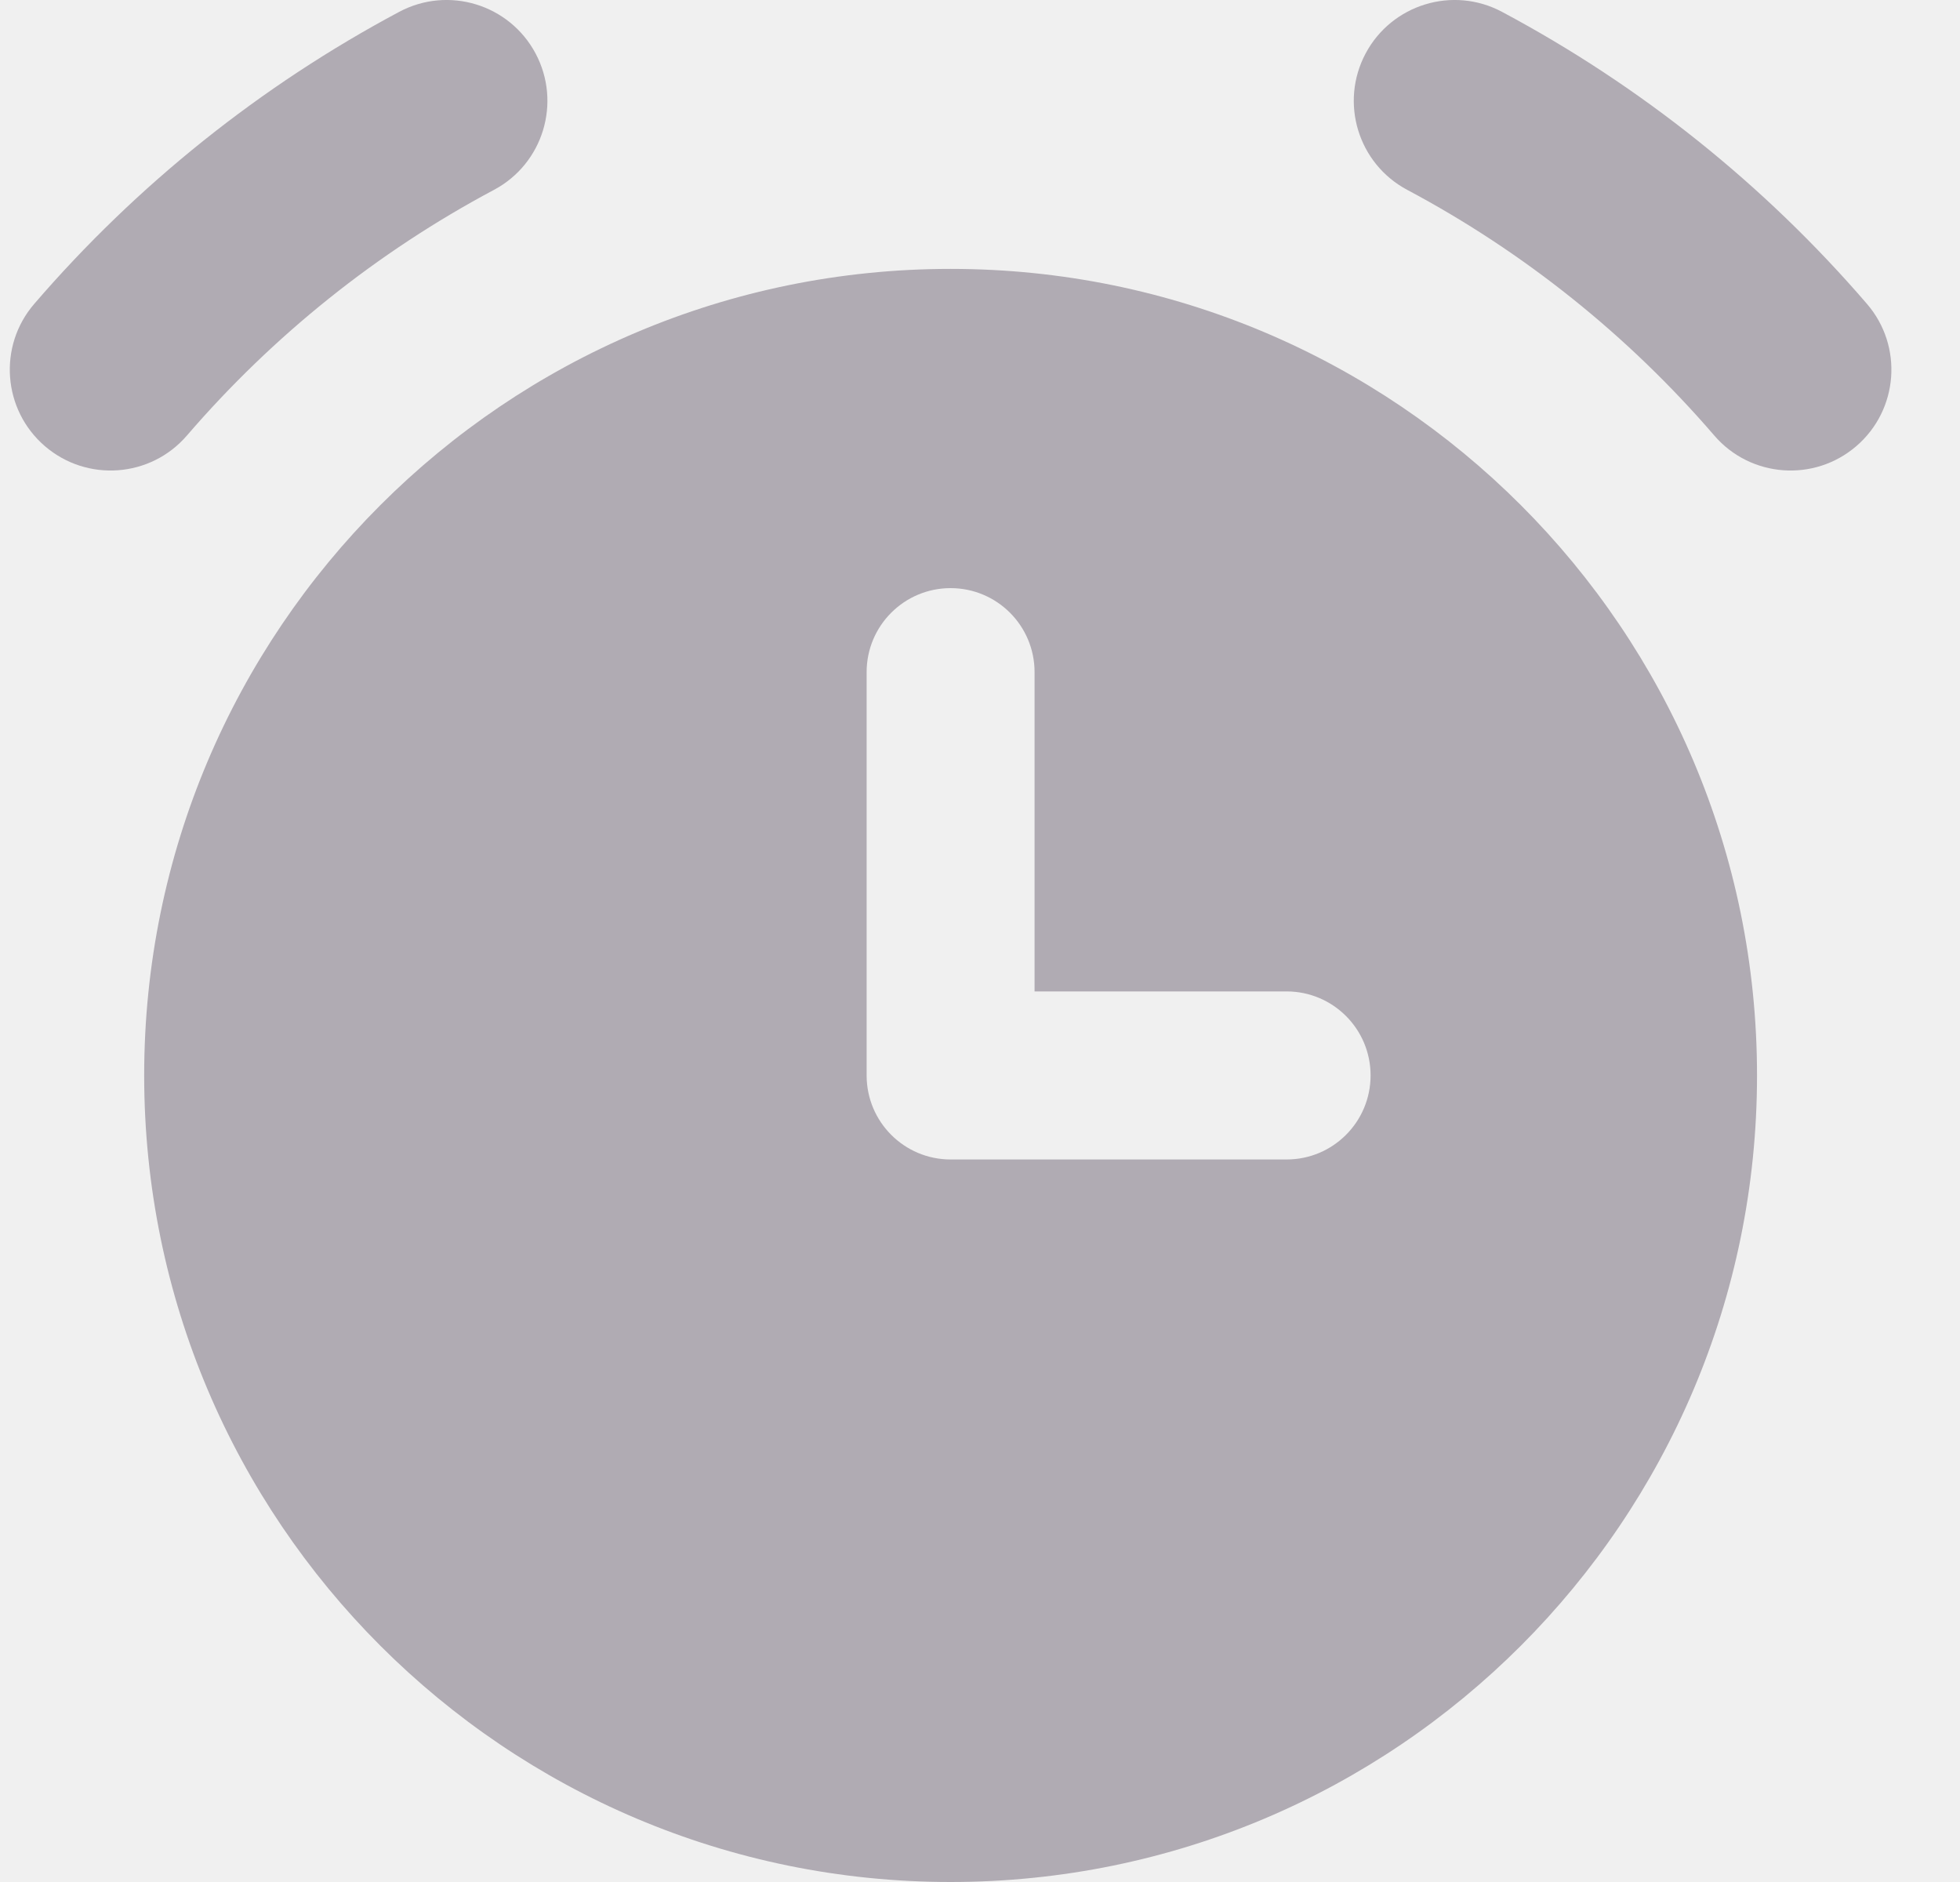
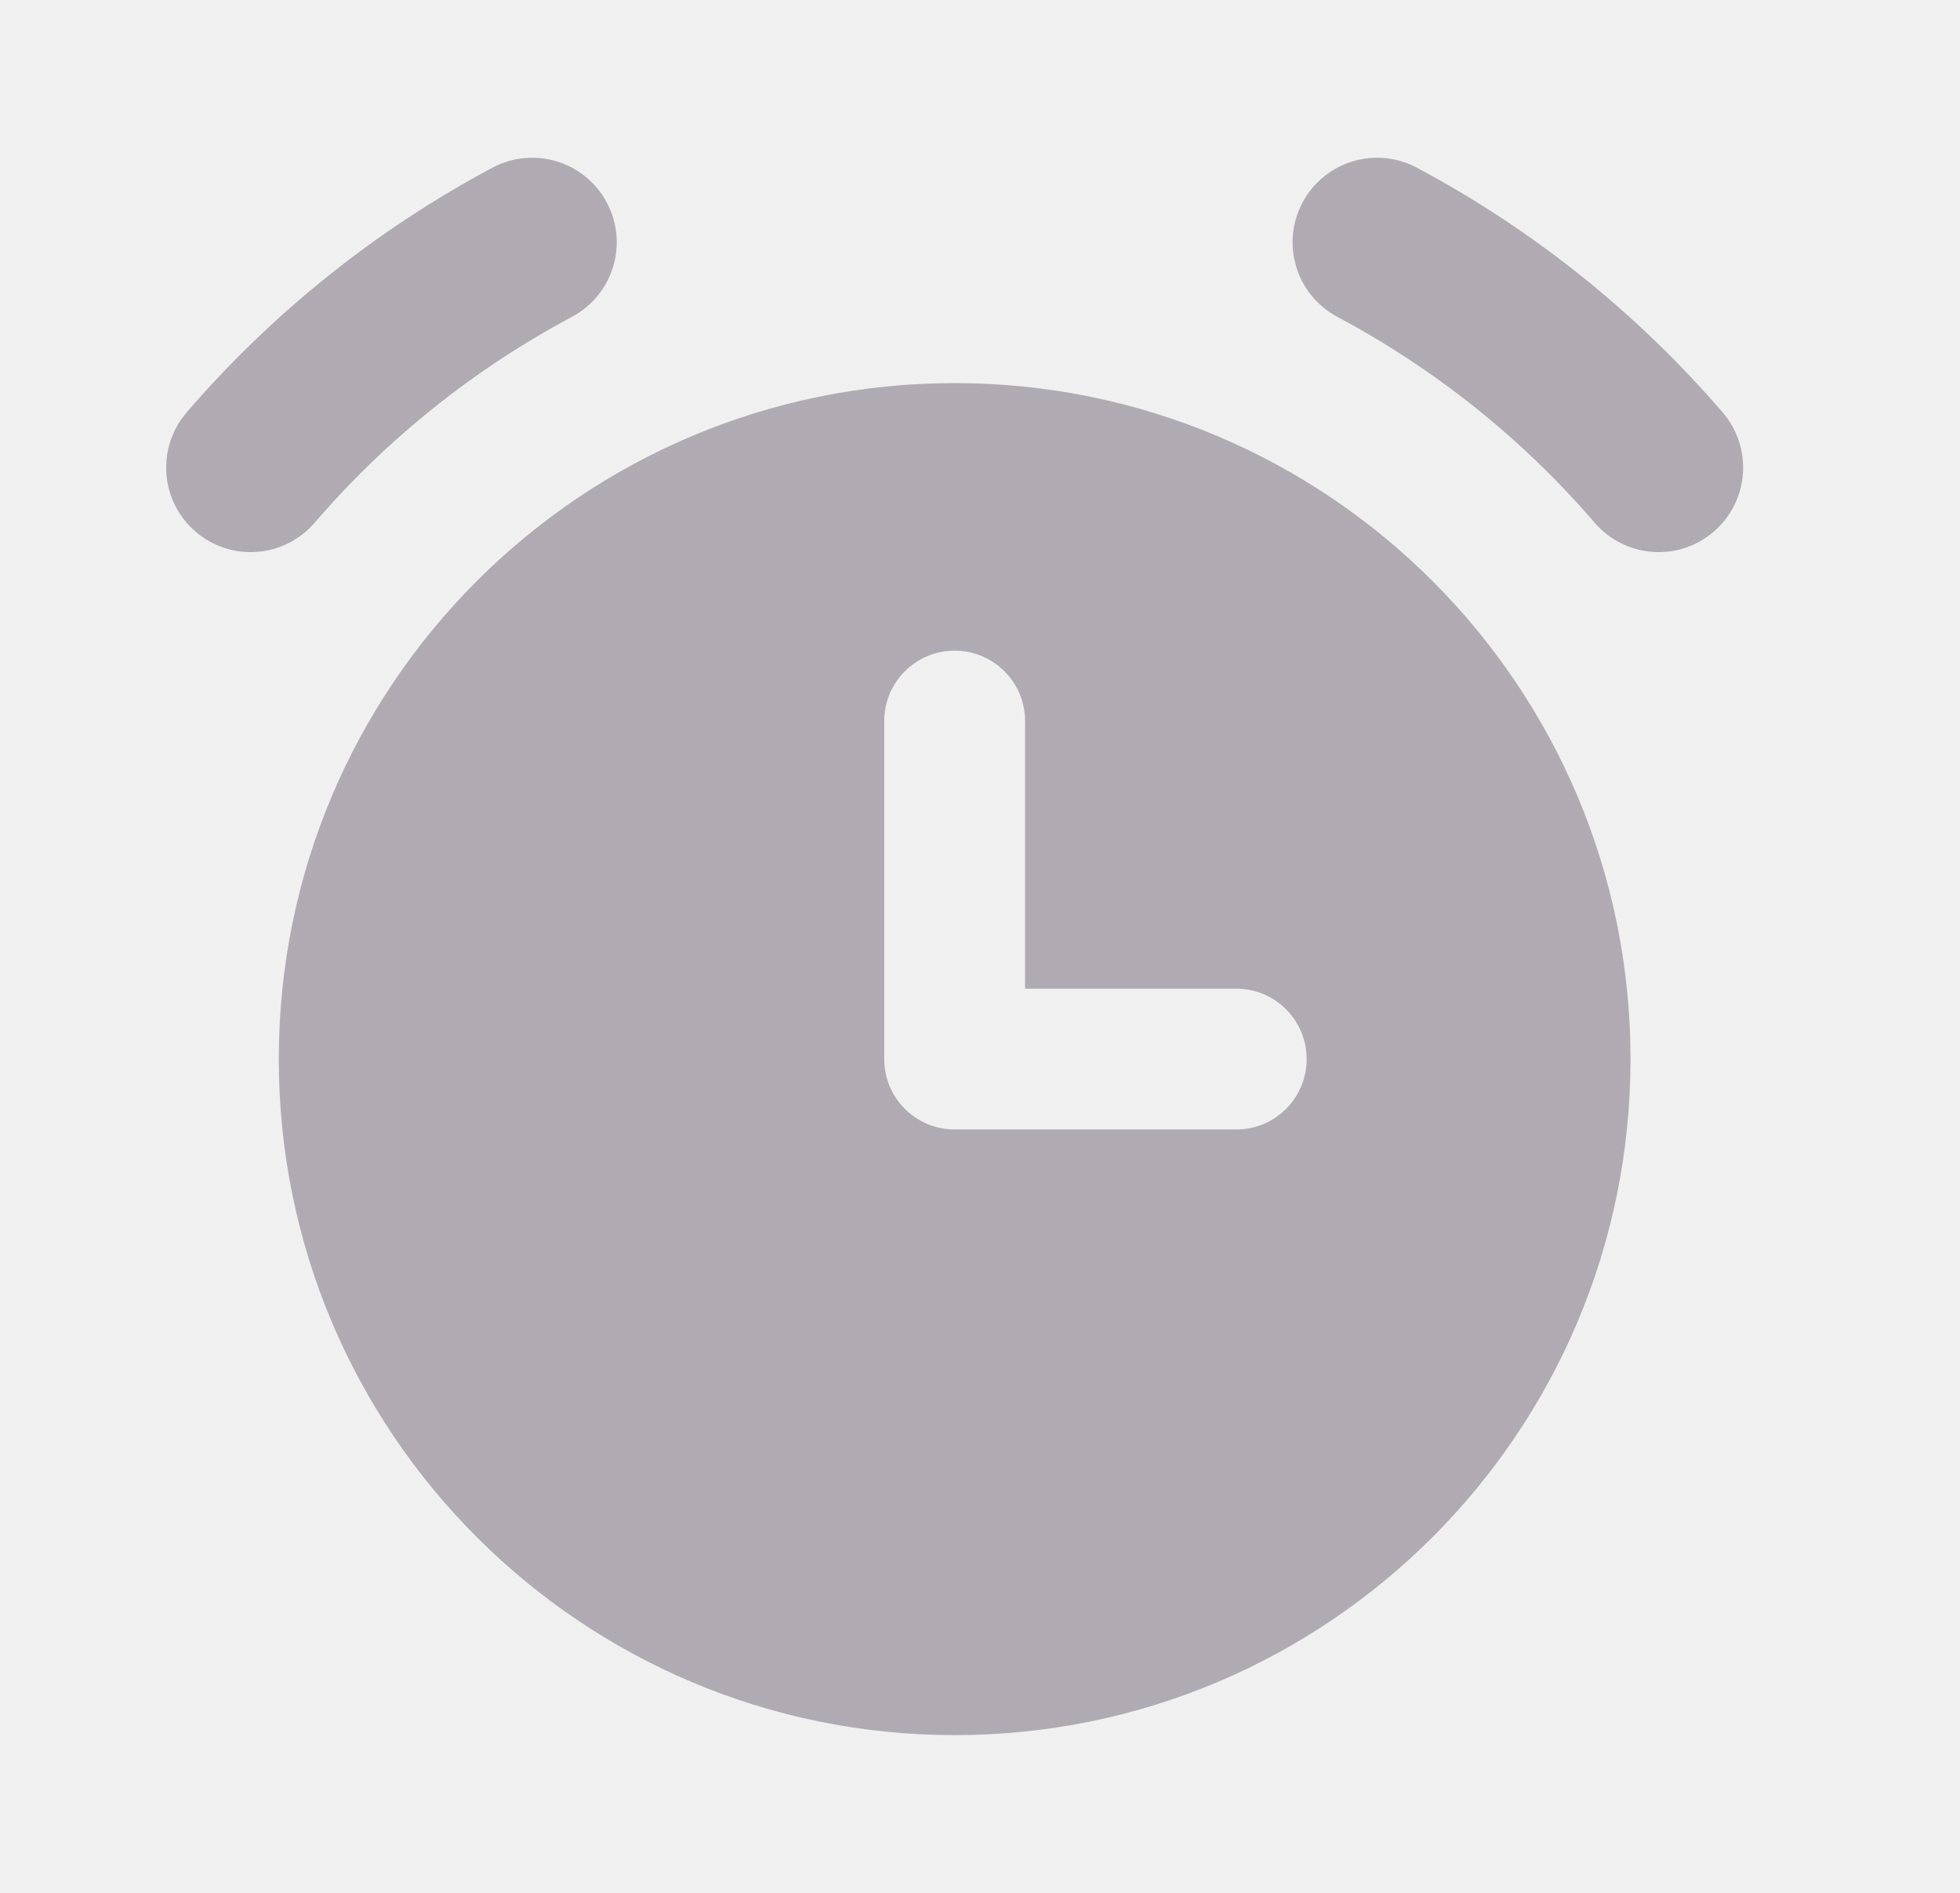
- <svg xmlns="http://www.w3.org/2000/svg" width="25" height="24" viewBox="0 0 25 24" fill="none">
-   <g clip-path="url(#clip0_41_1049)">
-     <path fill-rule="evenodd" clip-rule="evenodd" d="M6.301 2.421C6.928 2.087 7.165 1.308 6.831 0.681C6.497 0.055 5.719 -0.183 5.092 0.151C3.323 1.094 1.744 2.357 0.436 3.876C-0.027 4.414 0.034 5.226 0.572 5.689C1.11 6.152 1.922 6.092 2.385 5.553C3.485 4.276 4.813 3.213 6.301 2.421ZM12.125 24C17.806 24 22.411 19.395 22.411 13.714C22.411 8.034 17.806 3.429 12.125 3.429C6.444 3.429 1.839 8.034 1.839 13.714C1.839 19.395 6.444 24 12.125 24ZM17.419 0.681C17.753 0.055 18.532 -0.183 19.158 0.151C20.927 1.094 22.506 2.357 23.814 3.876C24.277 4.414 24.216 5.226 23.678 5.689C23.14 6.152 22.328 6.092 21.865 5.553C20.765 4.276 19.437 3.213 17.949 2.421C17.322 2.087 17.085 1.308 17.419 0.681ZM13.196 8.571C13.196 7.98 12.717 7.5 12.125 7.5C11.533 7.5 11.054 7.98 11.054 8.571V13.714C11.054 14.306 11.533 14.786 12.125 14.786H16.411C17.003 14.786 17.482 14.306 17.482 13.714C17.482 13.123 17.003 12.643 16.411 12.643H13.196V8.571Z" fill="#B0ABB3" />
-   </g>
-   <defs>
-     <clipPath id="clip0_41_1049">
-       <rect width="24" height="24" fill="white" transform="translate(0.125)" />
-     </clipPath>
-   </defs>
+ <svg xmlns="http://www.w3.org/2000/svg" width="29" height="28" viewBox="0 0 29 28" fill="none">
+   <path fill-rule="evenodd" clip-rule="evenodd" d="M8.463 4.687C9.072 4.362 9.303 3.605 8.978 2.996C8.654 2.387 7.897 2.156 7.287 2.48C5.567 3.397 4.033 4.625 2.761 6.101C2.311 6.625 2.37 7.414 2.893 7.864C3.416 8.315 4.205 8.256 4.656 7.732C5.725 6.49 7.016 5.458 8.463 4.687ZM14.125 25.667C19.648 25.667 24.125 21.19 24.125 15.667C24.125 10.144 19.648 5.667 14.125 5.667C8.602 5.667 4.125 10.144 4.125 15.667C4.125 21.19 8.602 25.667 14.125 25.667ZM19.272 2.996C19.596 2.387 20.354 2.156 20.963 2.48C22.683 3.397 24.218 4.625 25.489 6.101C25.939 6.625 25.88 7.414 25.357 7.864C24.834 8.315 24.045 8.256 23.594 7.732C22.525 6.49 21.234 5.458 19.787 4.687C19.178 4.362 18.947 3.605 19.272 2.996ZM15.167 10.667C15.167 10.091 14.7 9.625 14.125 9.625C13.55 9.625 13.083 10.091 13.083 10.667V15.667C13.083 16.242 13.55 16.708 14.125 16.708H18.292C18.867 16.708 19.333 16.242 19.333 15.667C19.333 15.091 18.867 14.625 18.292 14.625H15.167V10.667Z" fill="#B0ABB3" />
</svg>
